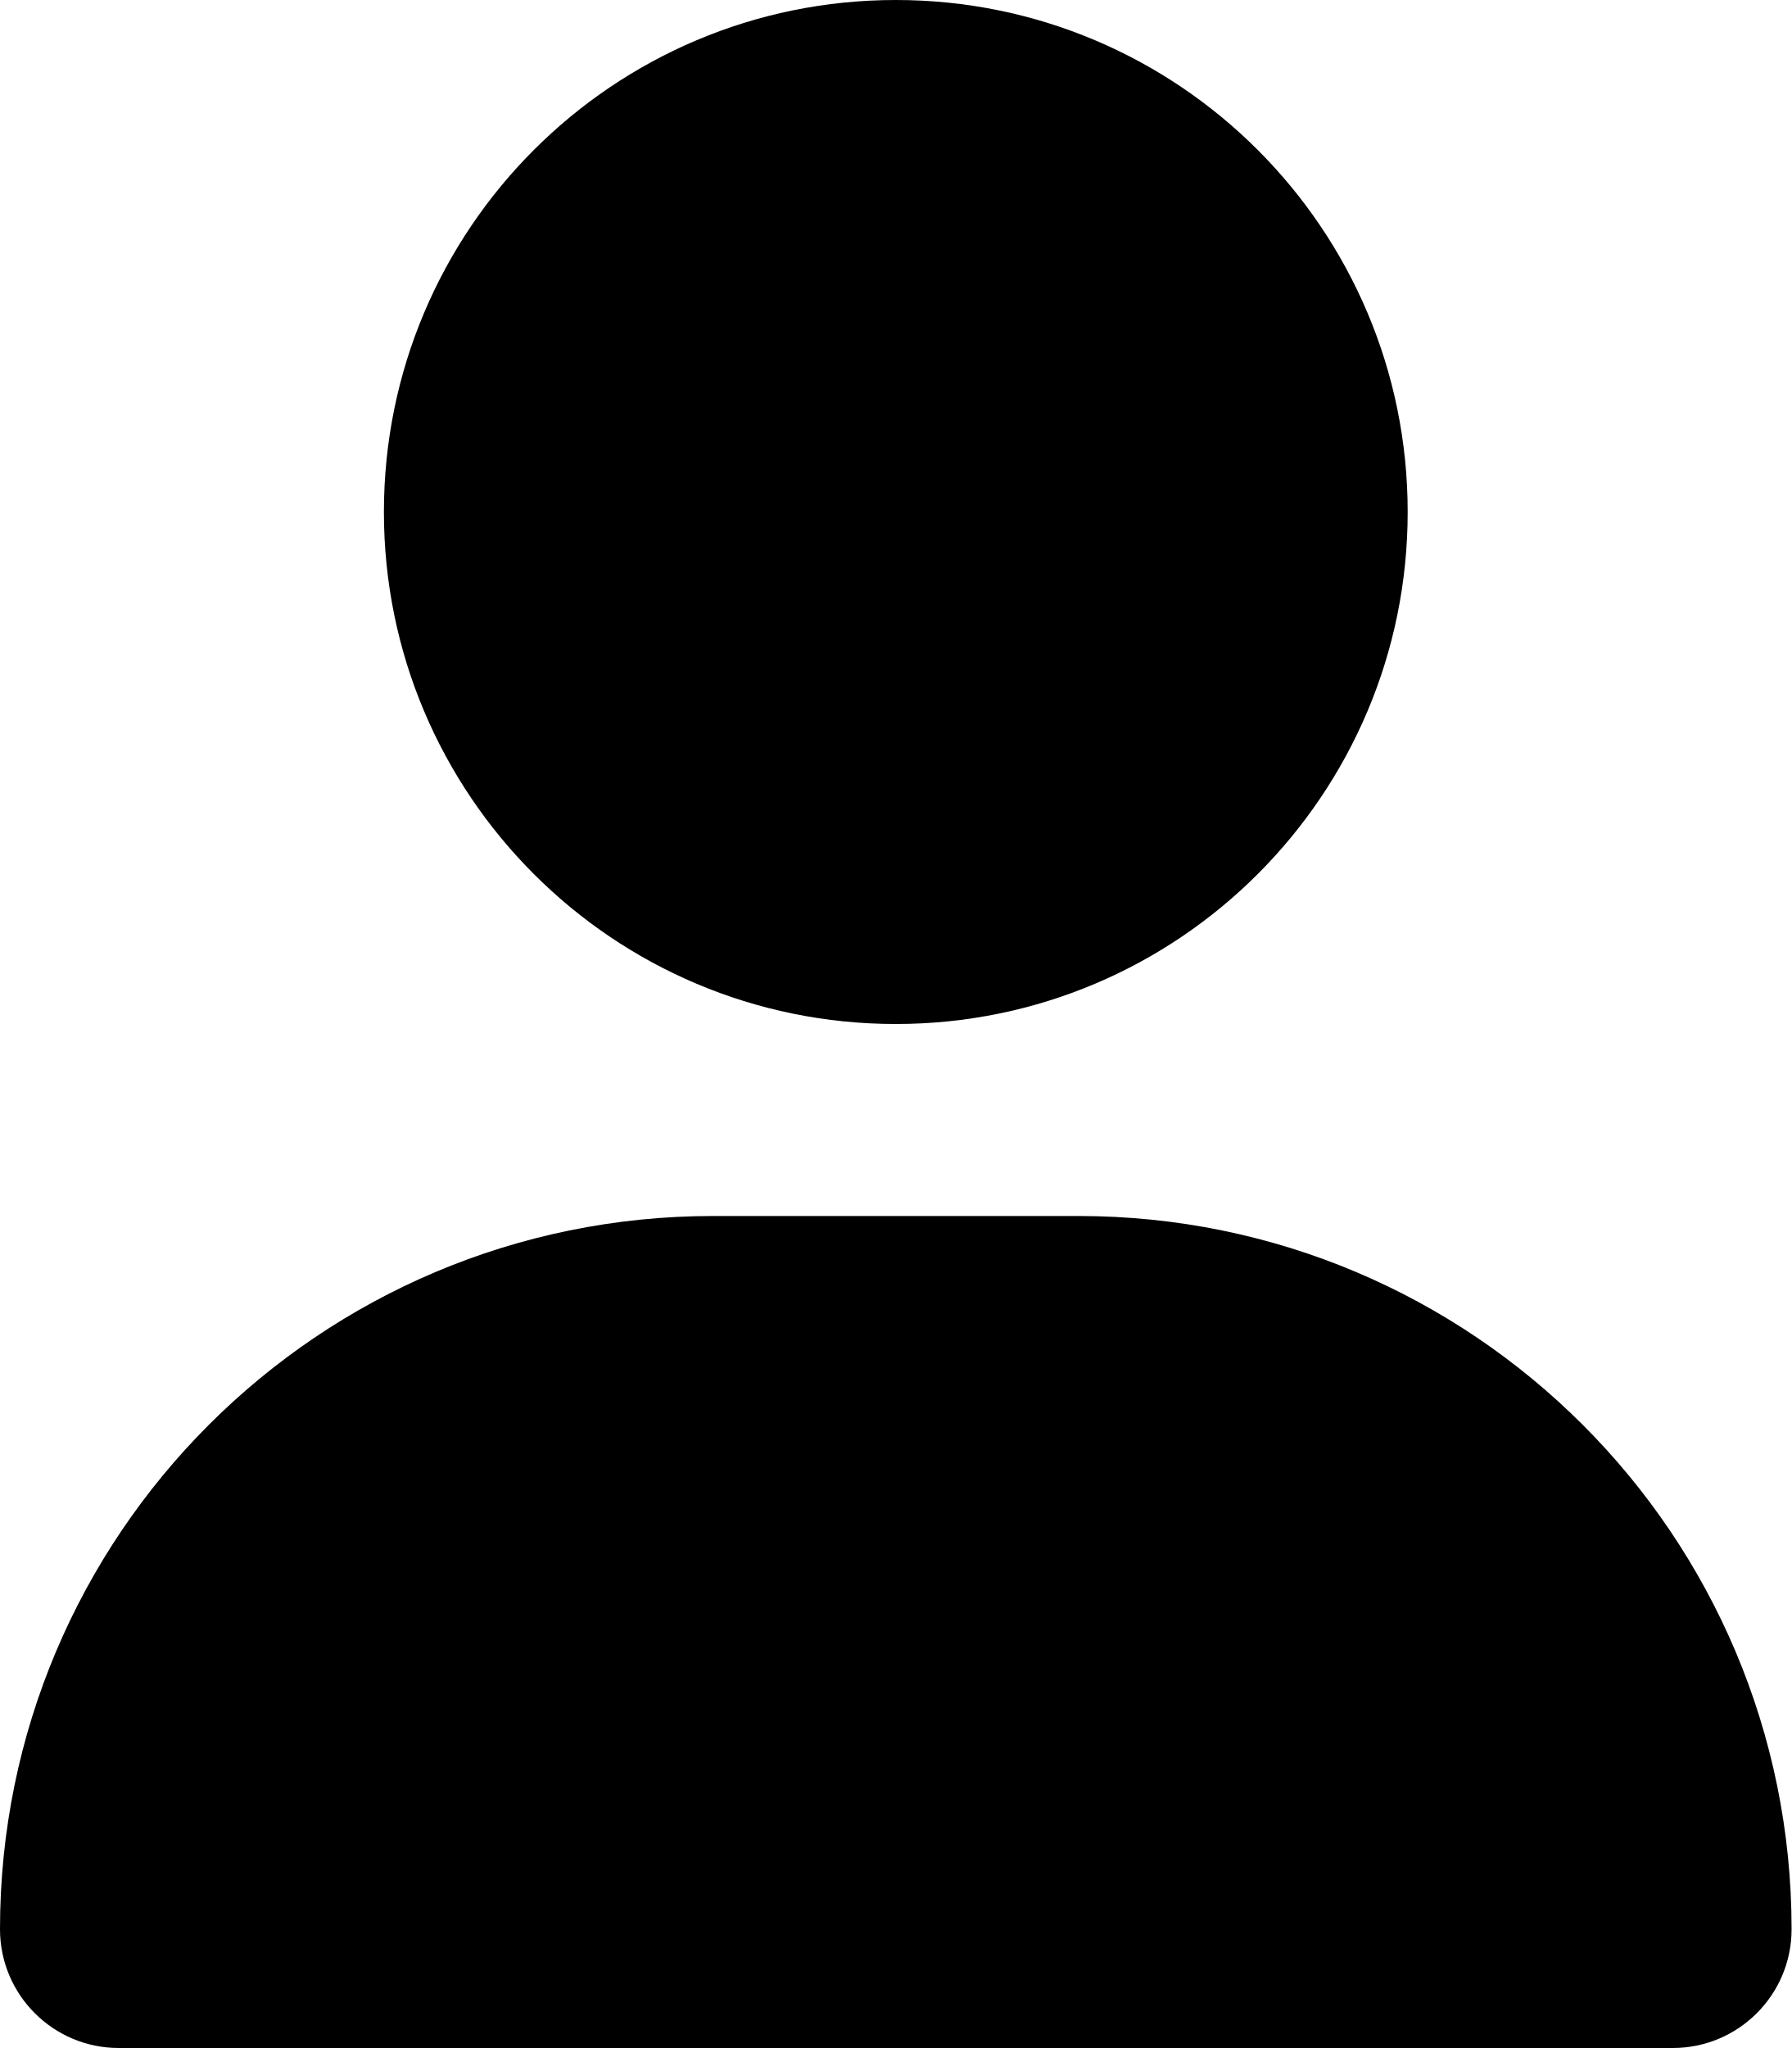
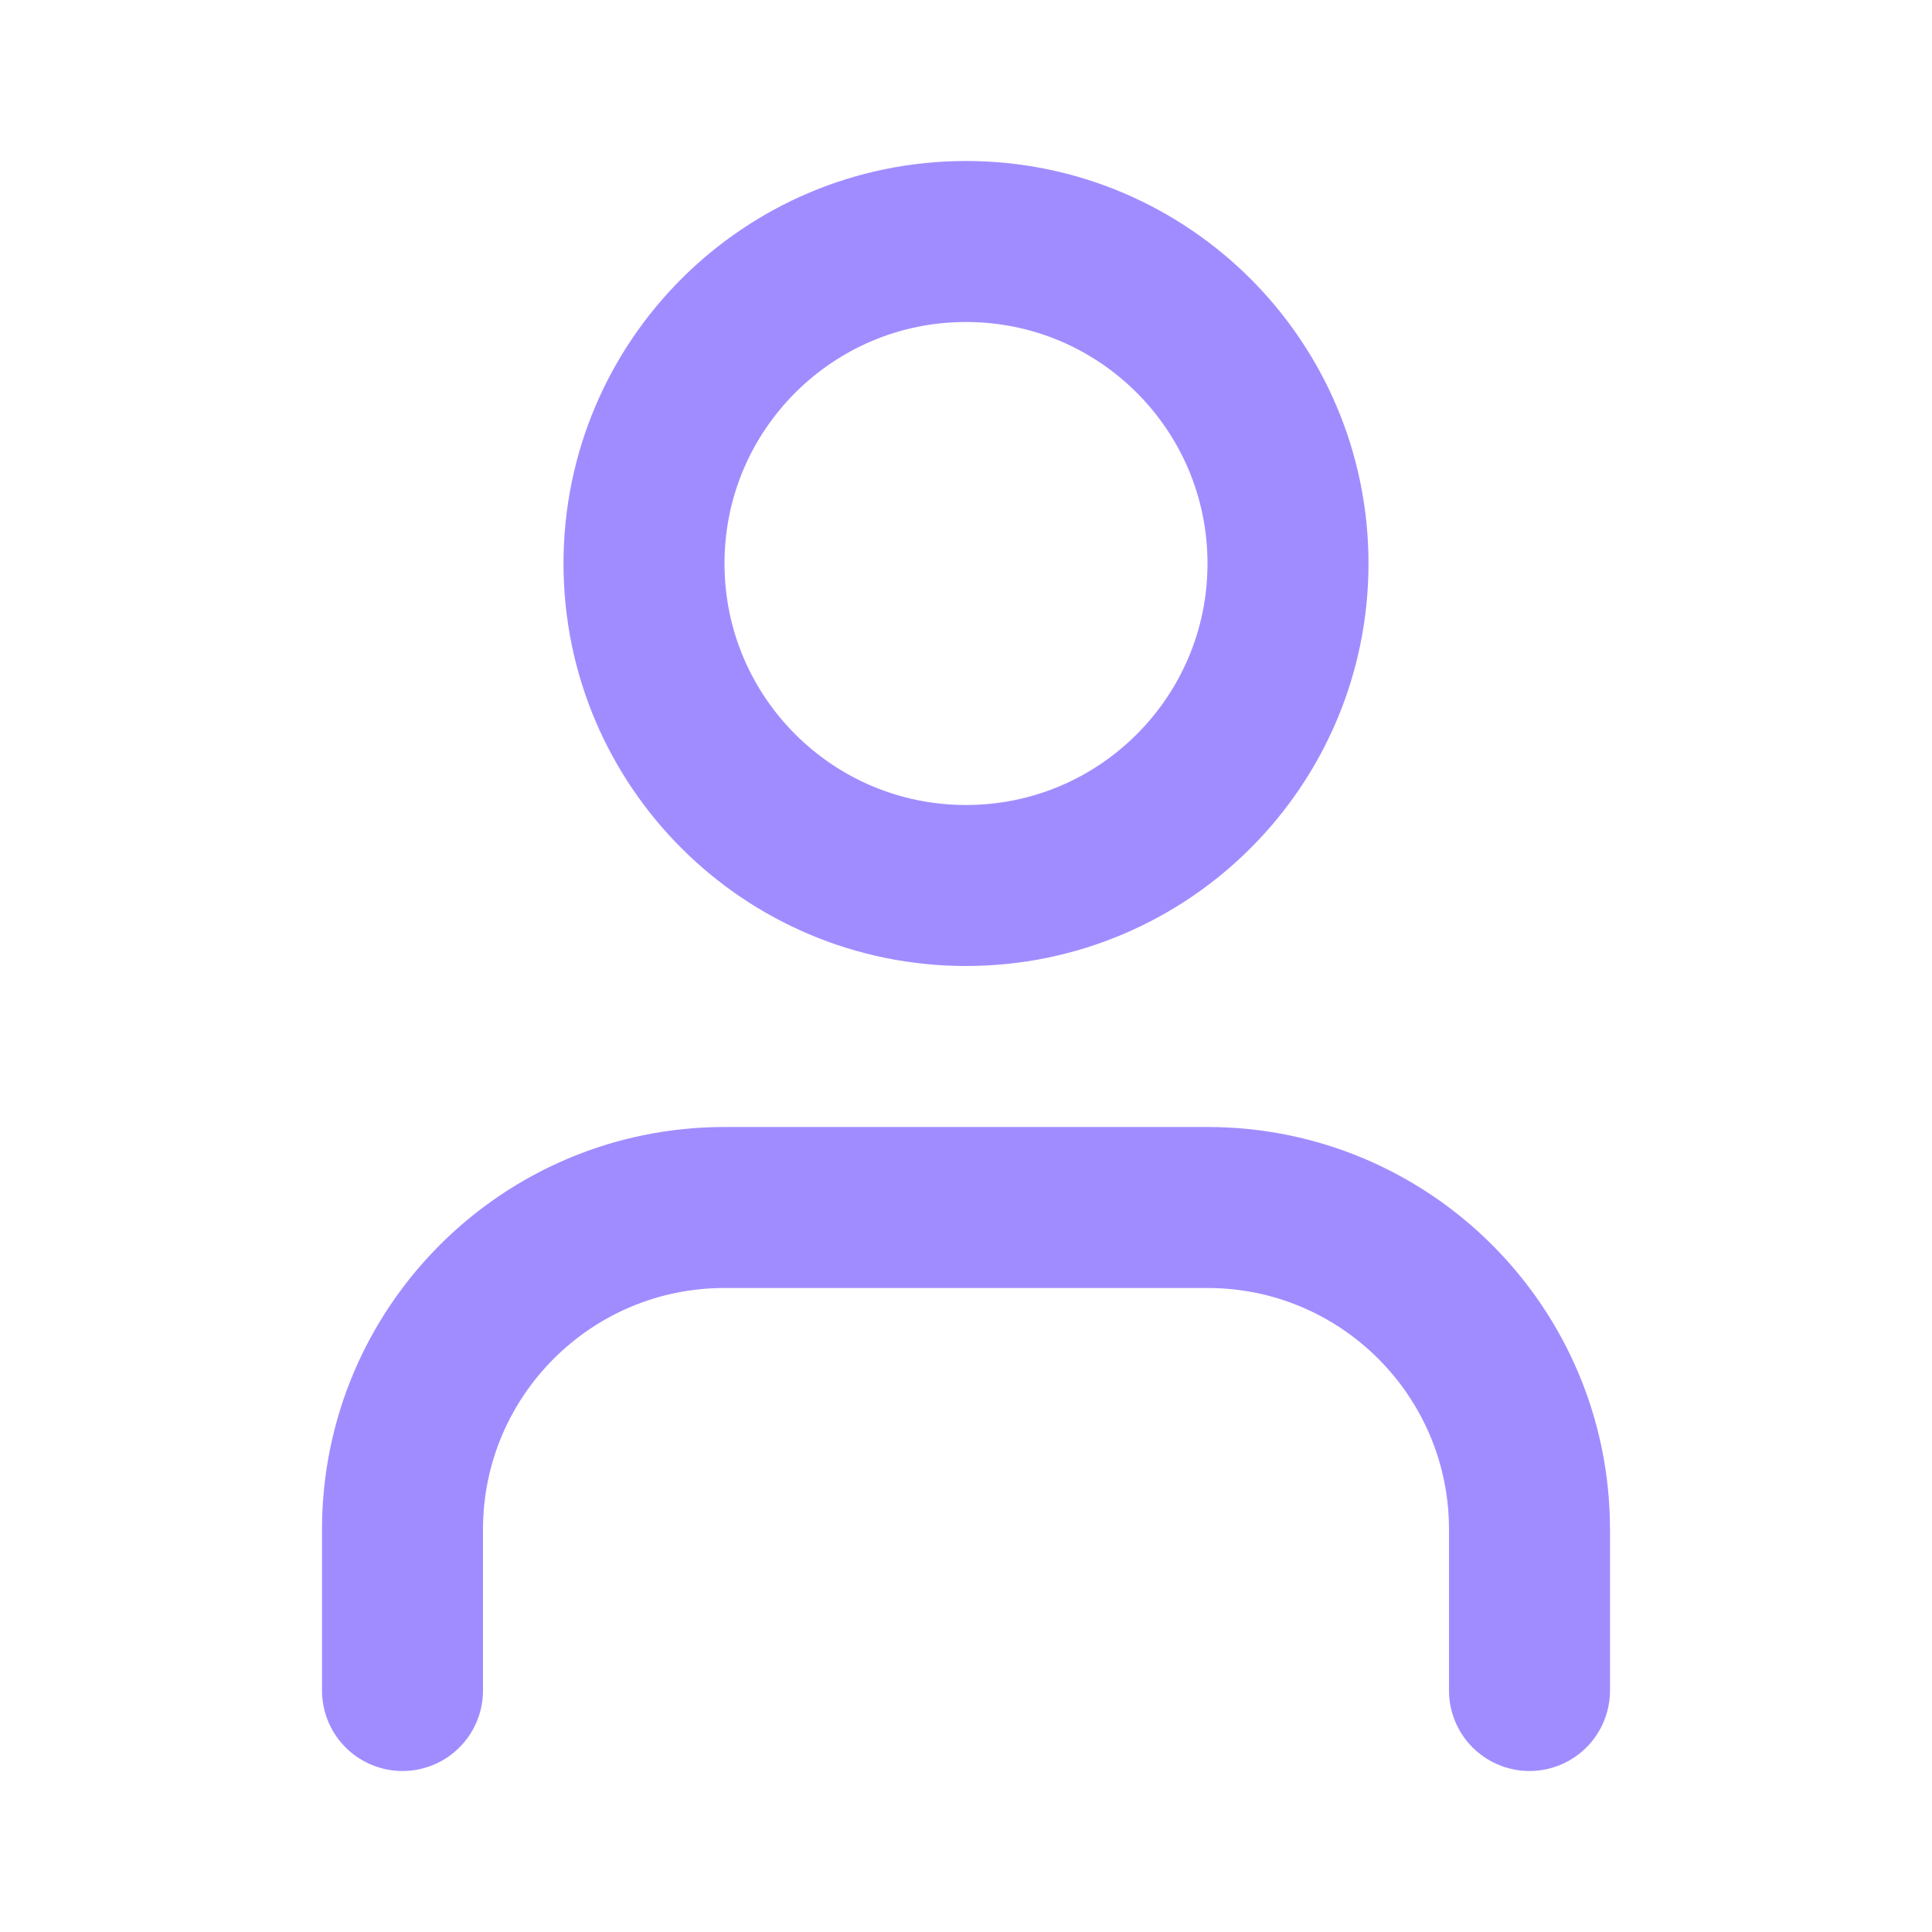
- <svg xmlns="http://www.w3.org/2000/svg" viewBox="0 0 448 512">
-   <path d="M224 256A128 128 0 1 0 224 0a128 128 0 1 0 0 256zm-45.7 48C79.8 304 0 383.8 0 482.3C0 498.7 13.3 512 29.7 512l388.6 0c16.4 0 29.7-13.3 29.7-29.7C448 383.8 368.2 304 269.7 304l-91.4 0z" />
+ <svg xmlns="http://www.w3.org/2000/svg" width="24" height="24" viewBox="0 0 24 24" fill="none" stroke="#A18CFF" stroke-width="2" stroke-linecap="round" stroke-linejoin="round" class="lucide lucide-user-icon lucide-user">
+   <path d="M19 21v-2a4 4 0 0 0-4-4H9a4 4 0 0 0-4 4v2" />
+   <circle cx="12" cy="7" r="4" />
</svg>
